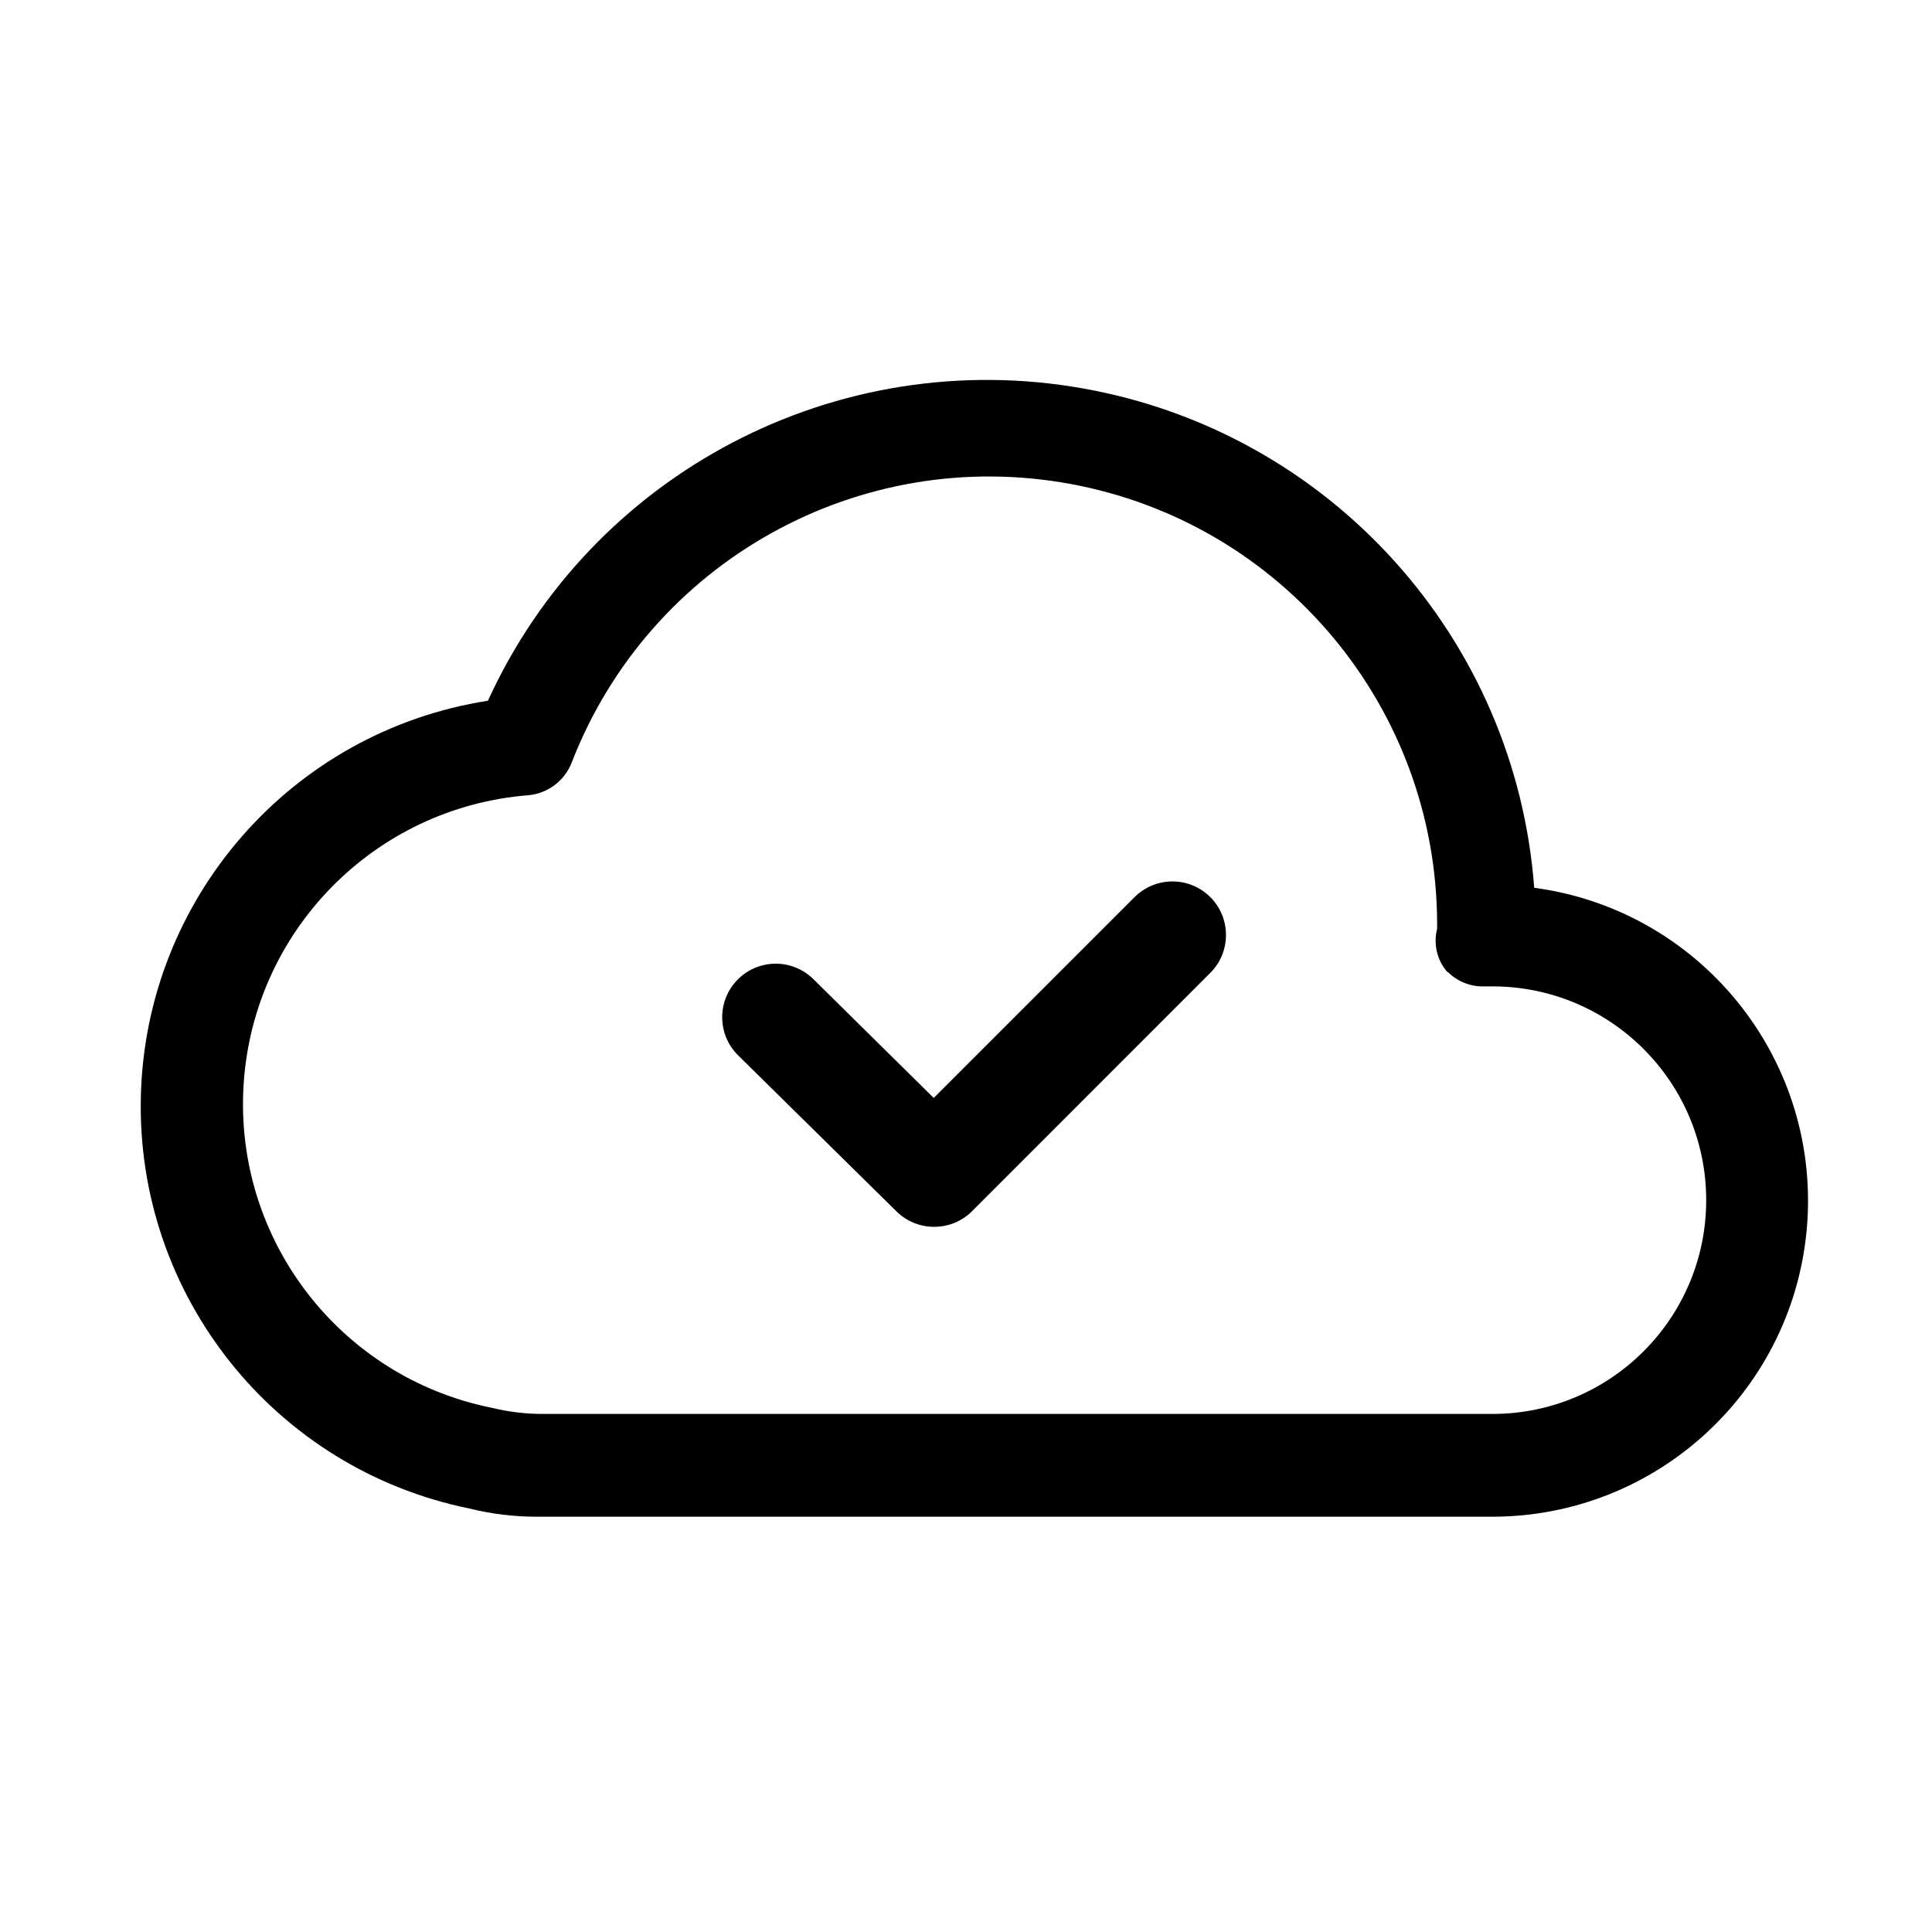
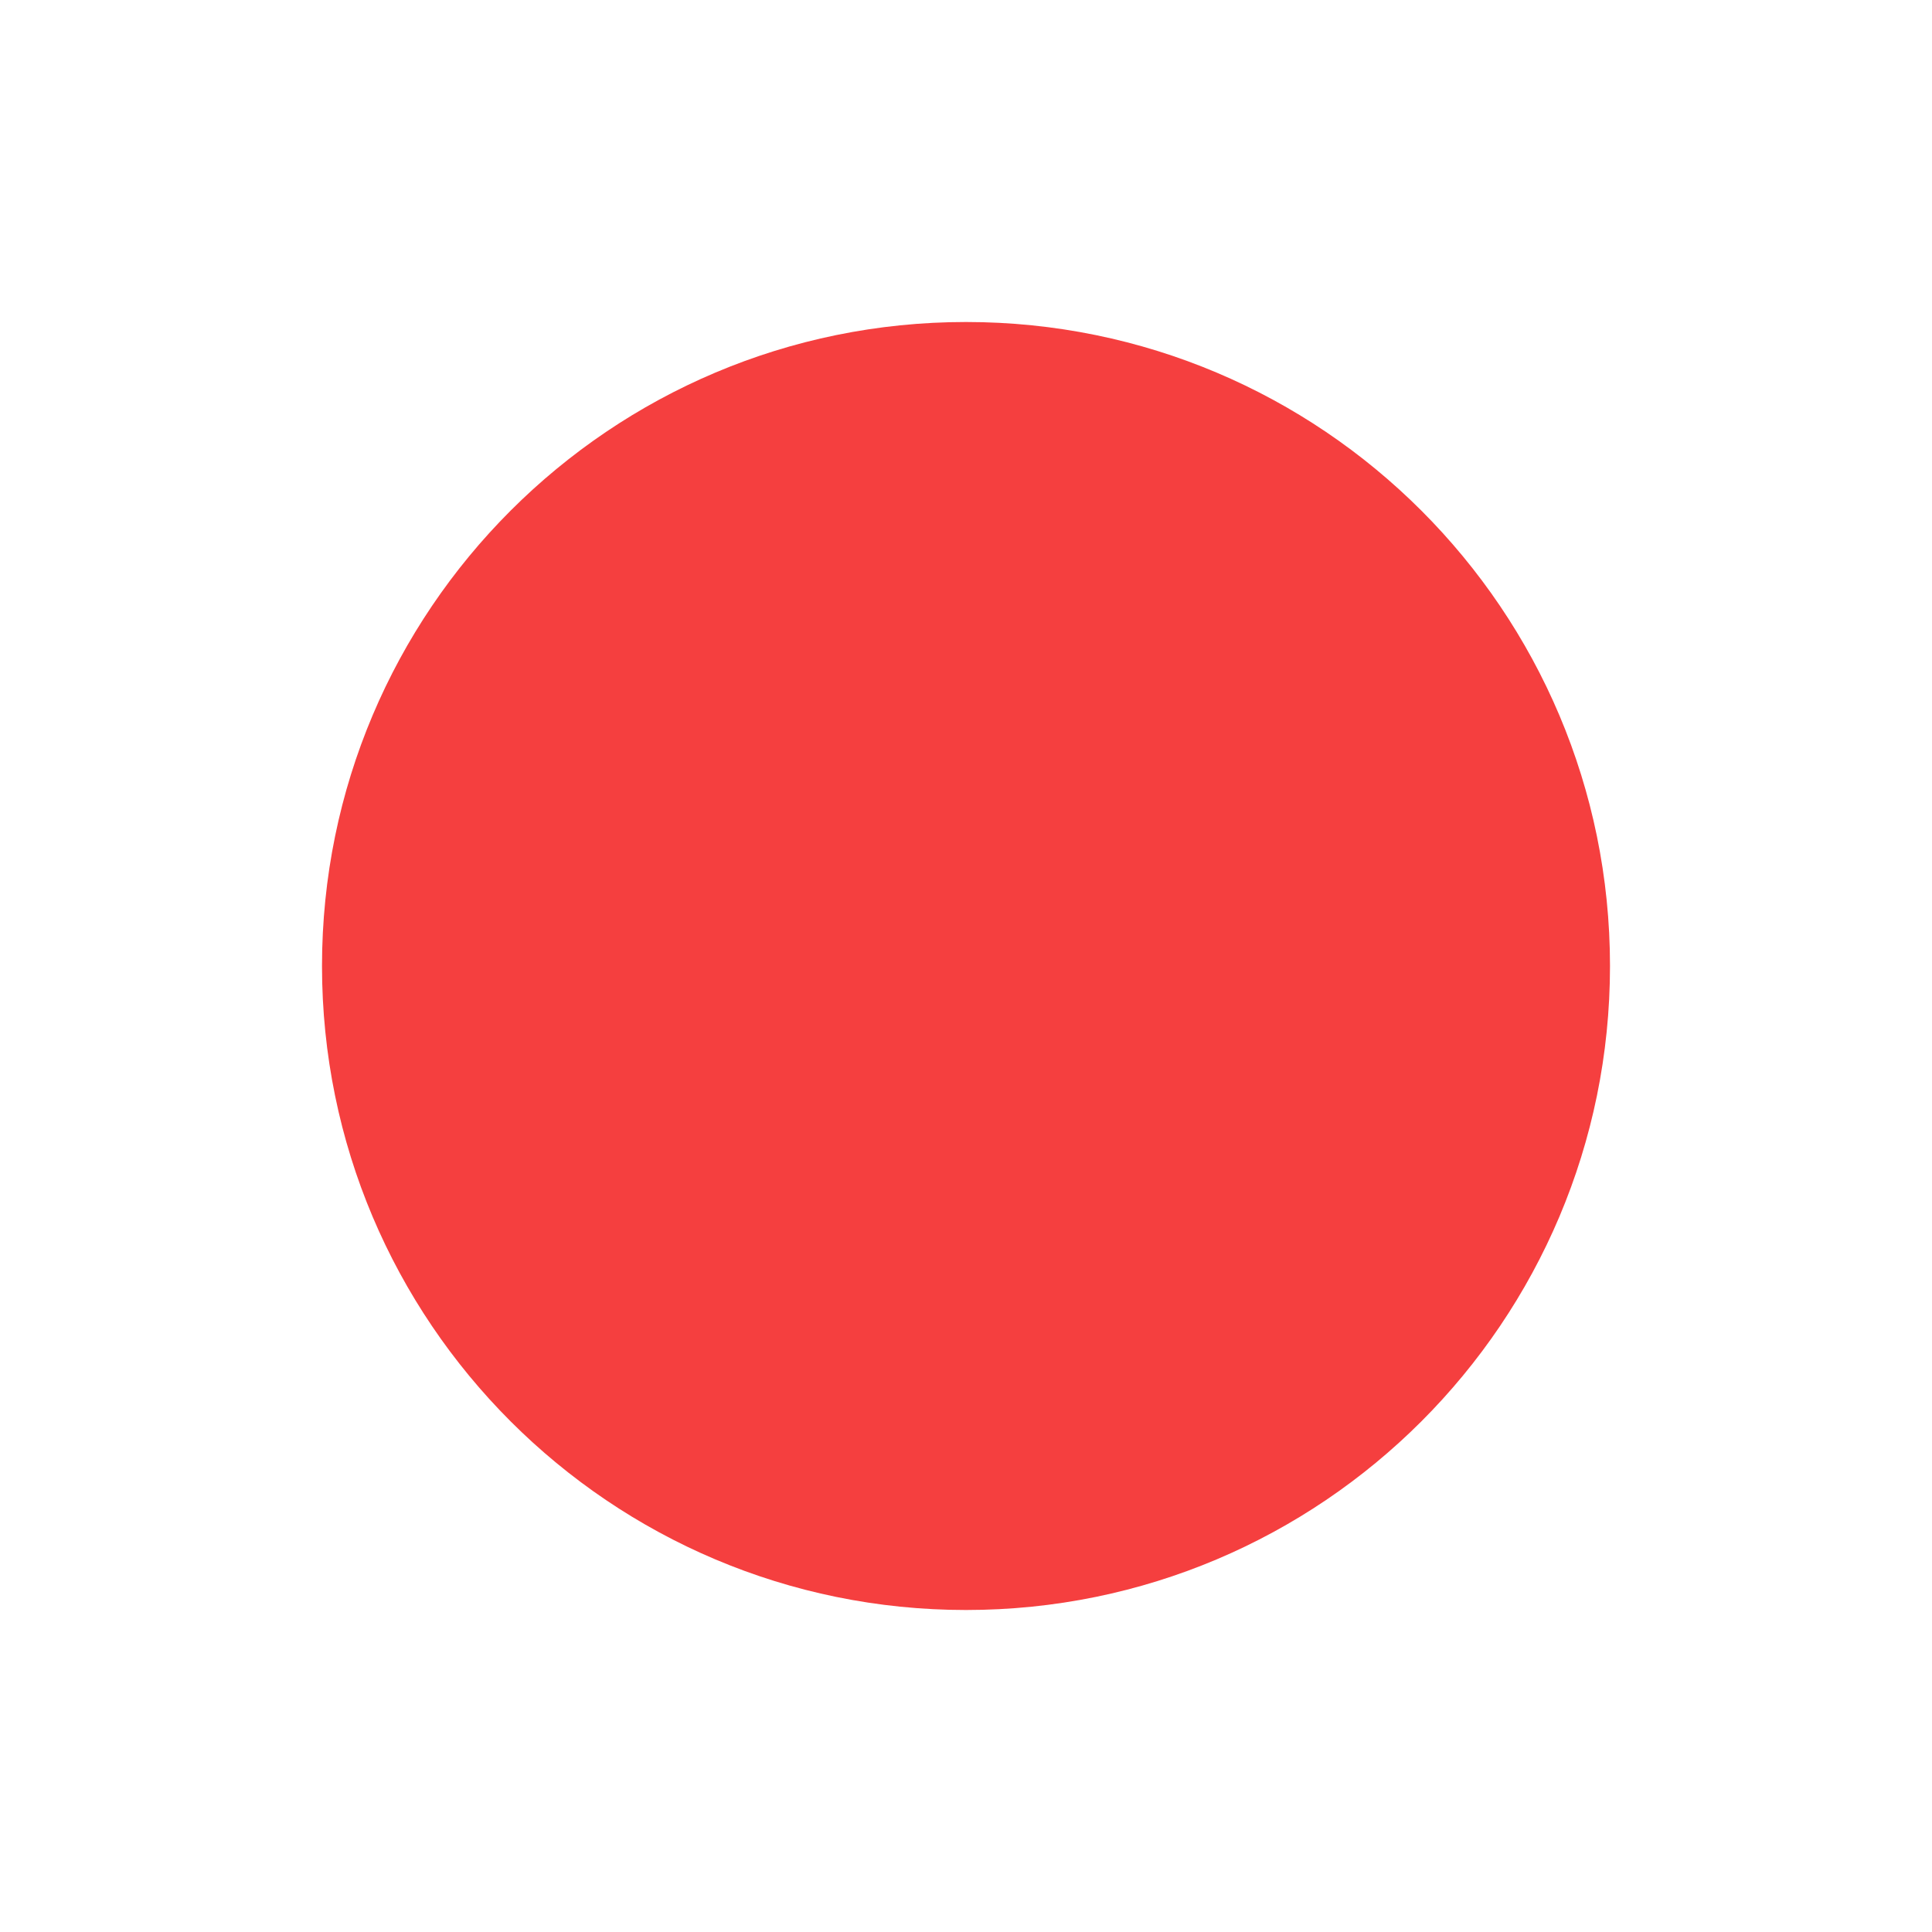
- <svg xmlns="http://www.w3.org/2000/svg" t="1722351520036" class="icon" viewBox="0 0 1024 1024" version="1.1" p-id="2483" width="200" height="200">
-   <path d="M813.158 470.528A290.816 290.816 0 0 0 258.611 371.405a217.549 217.549 0 0 0-9.83 428.134 149.094 149.094 0 0 0 37.018 4.352h504.422a167.424 167.424 0 0 0 22.886-333.363z m-45.773 44.646a26.266 26.266 0 0 0 19.61 7.629h4.352a113.306 113.306 0 0 1 0 226.611H286.72a114.381 114.381 0 0 1-26.163-3.277 164.198 164.198 0 0 1 19.61-324.659 27.341 27.341 0 0 0 22.886-17.408 237.363 237.363 0 0 1 458.65 84.992v3.277a25.293 25.293 0 0 0 5.427 22.886z" p-id="2484" />
-   <path d="M495.053 650.24a28.314 28.314 0 0 1-19.917-8.192l-83.917-82.688a28.365 28.365 0 1 1 39.885-40.397l63.795 62.976 106.445-106.445a28.365 28.365 0 1 1 40.141 40.141l-126.362 126.413a28.314 28.314 0 0 1-20.07 8.192z" p-id="2485" />
+ <svg xmlns="http://www.w3.org/2000/svg" t="1725804289316" class="icon" viewBox="0 0 1024 1024" version="1.1" p-id="10869" width="200" height="200">
+   <path d="M0 0h1024v1024H0z" fill="#FEFFFF" fill-opacity="0" p-id="10870" />
+   <path d="M512 170.667a341.333 341.333 0 1 1 0 682.667 341.333 341.333 0 0 1 0-682.667z" fill="#F53F3F" p-id="10871" />
</svg>
